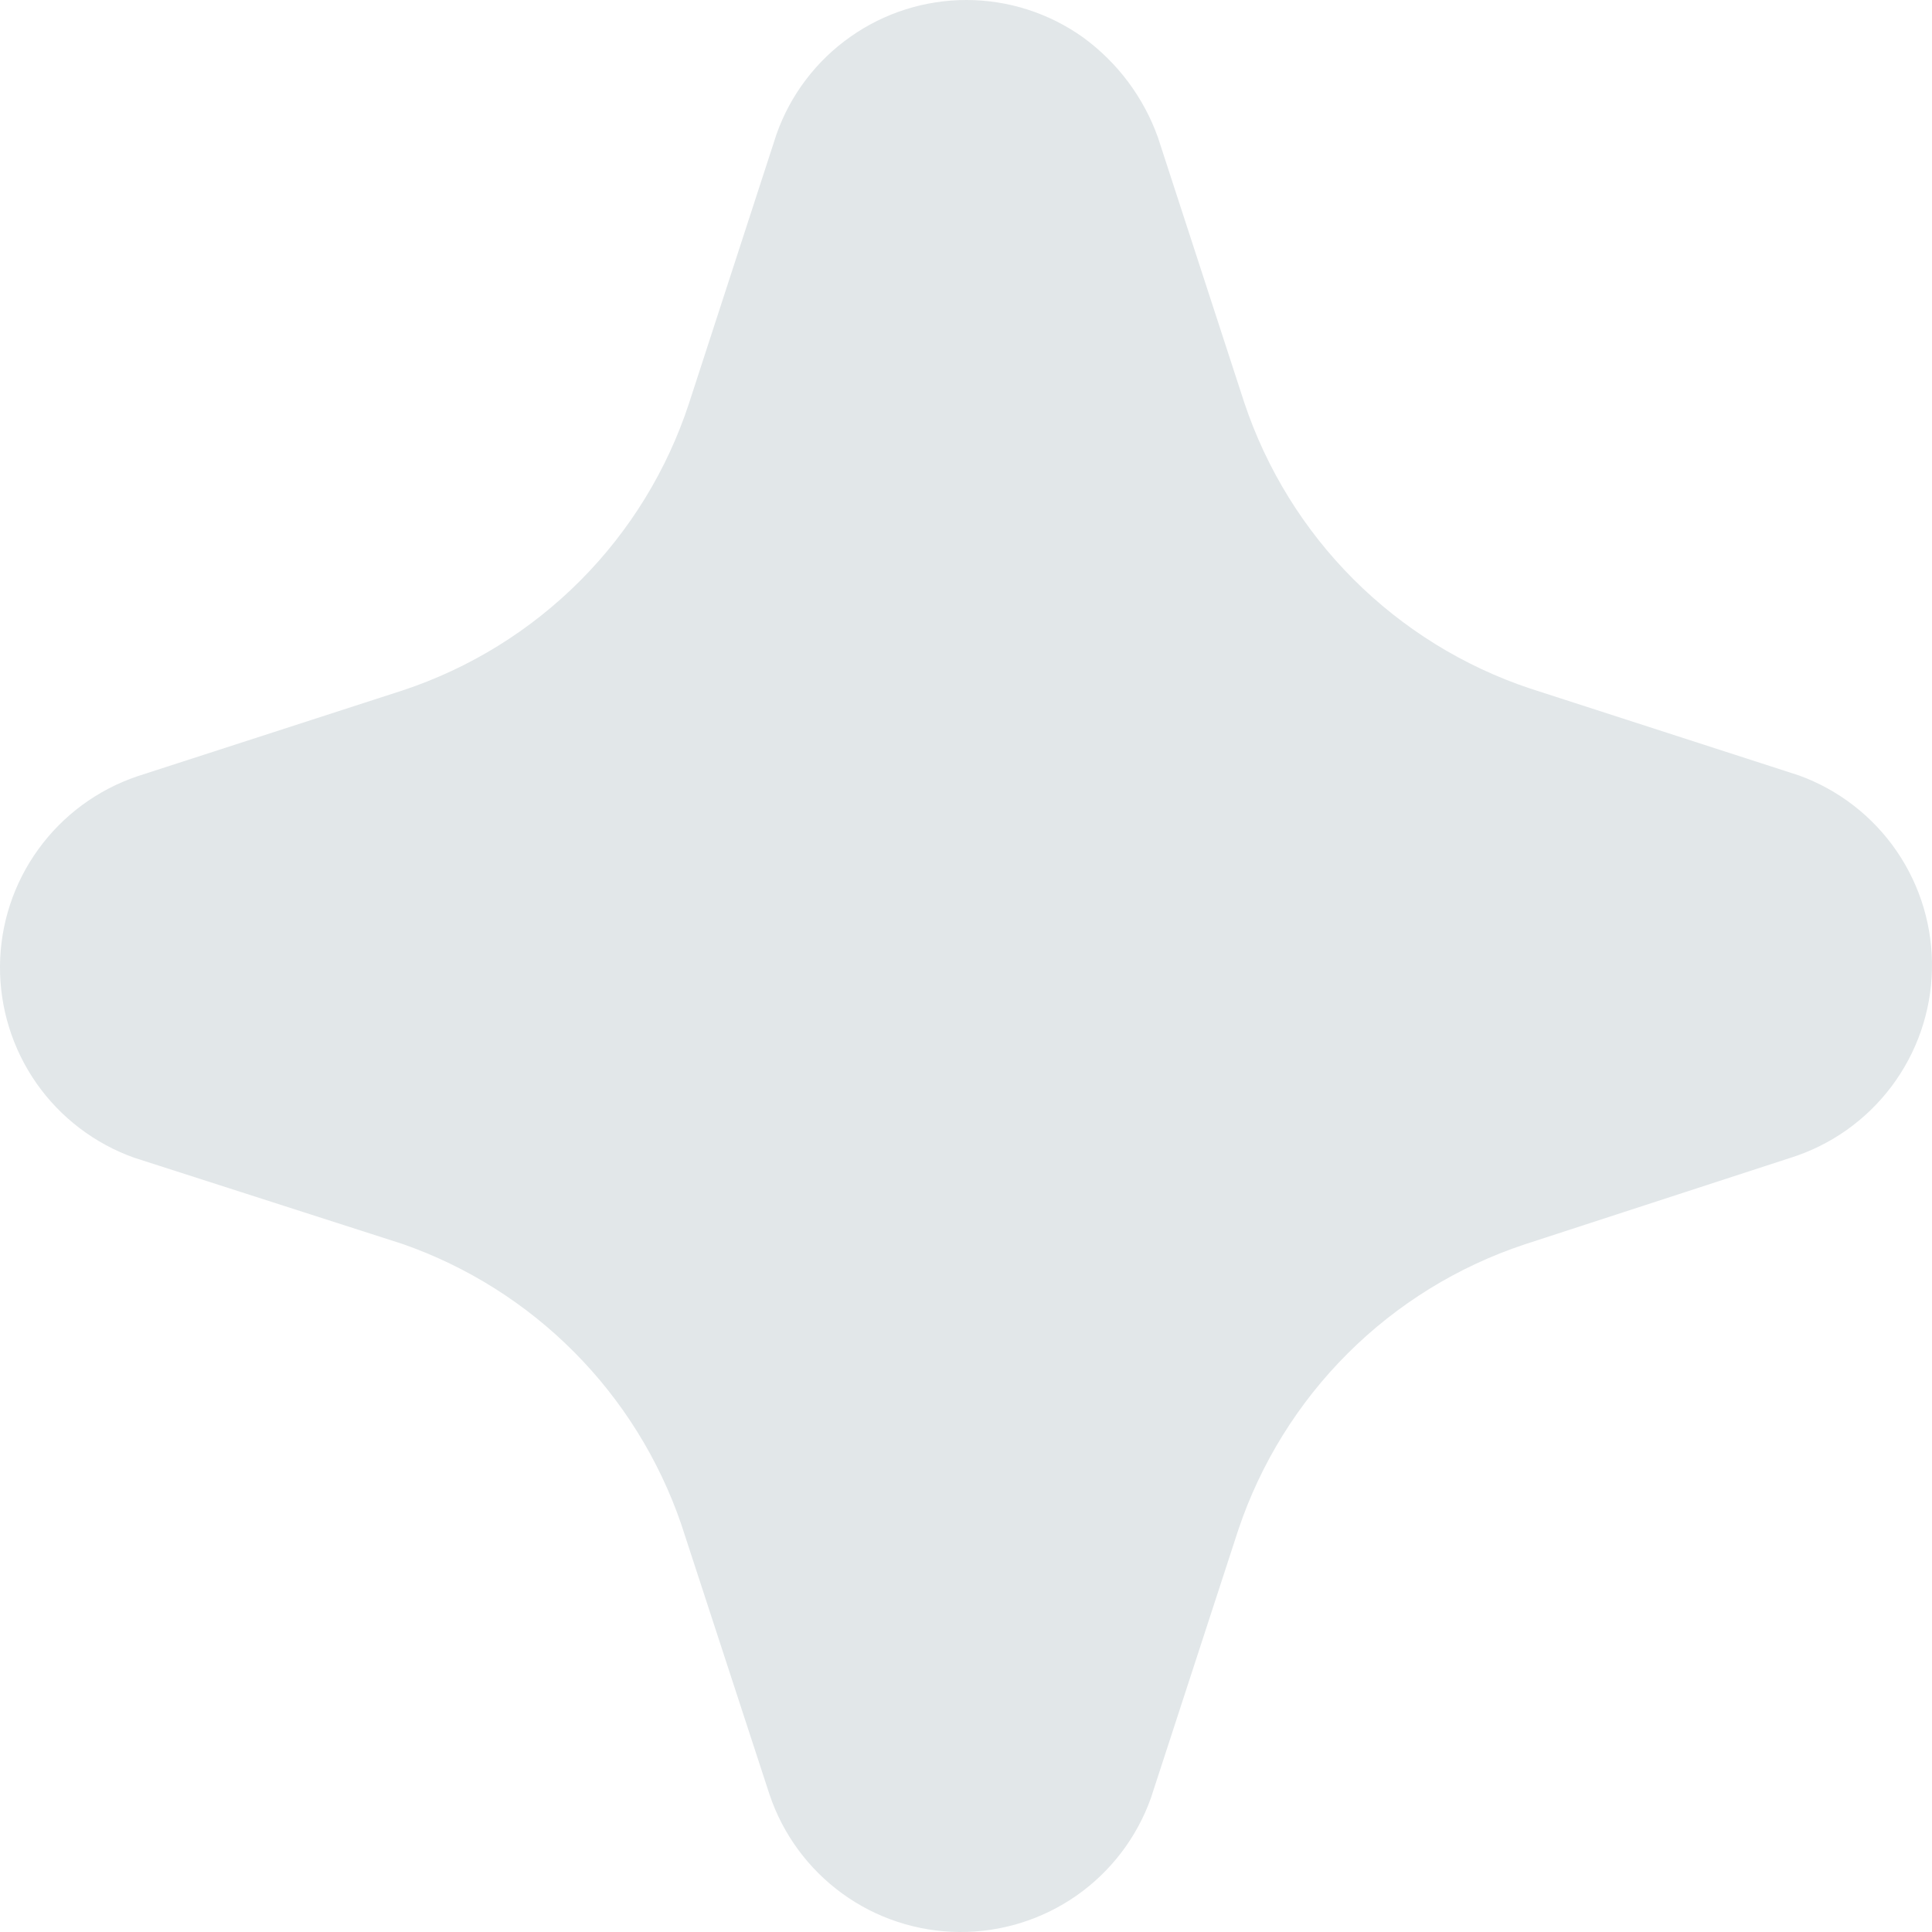
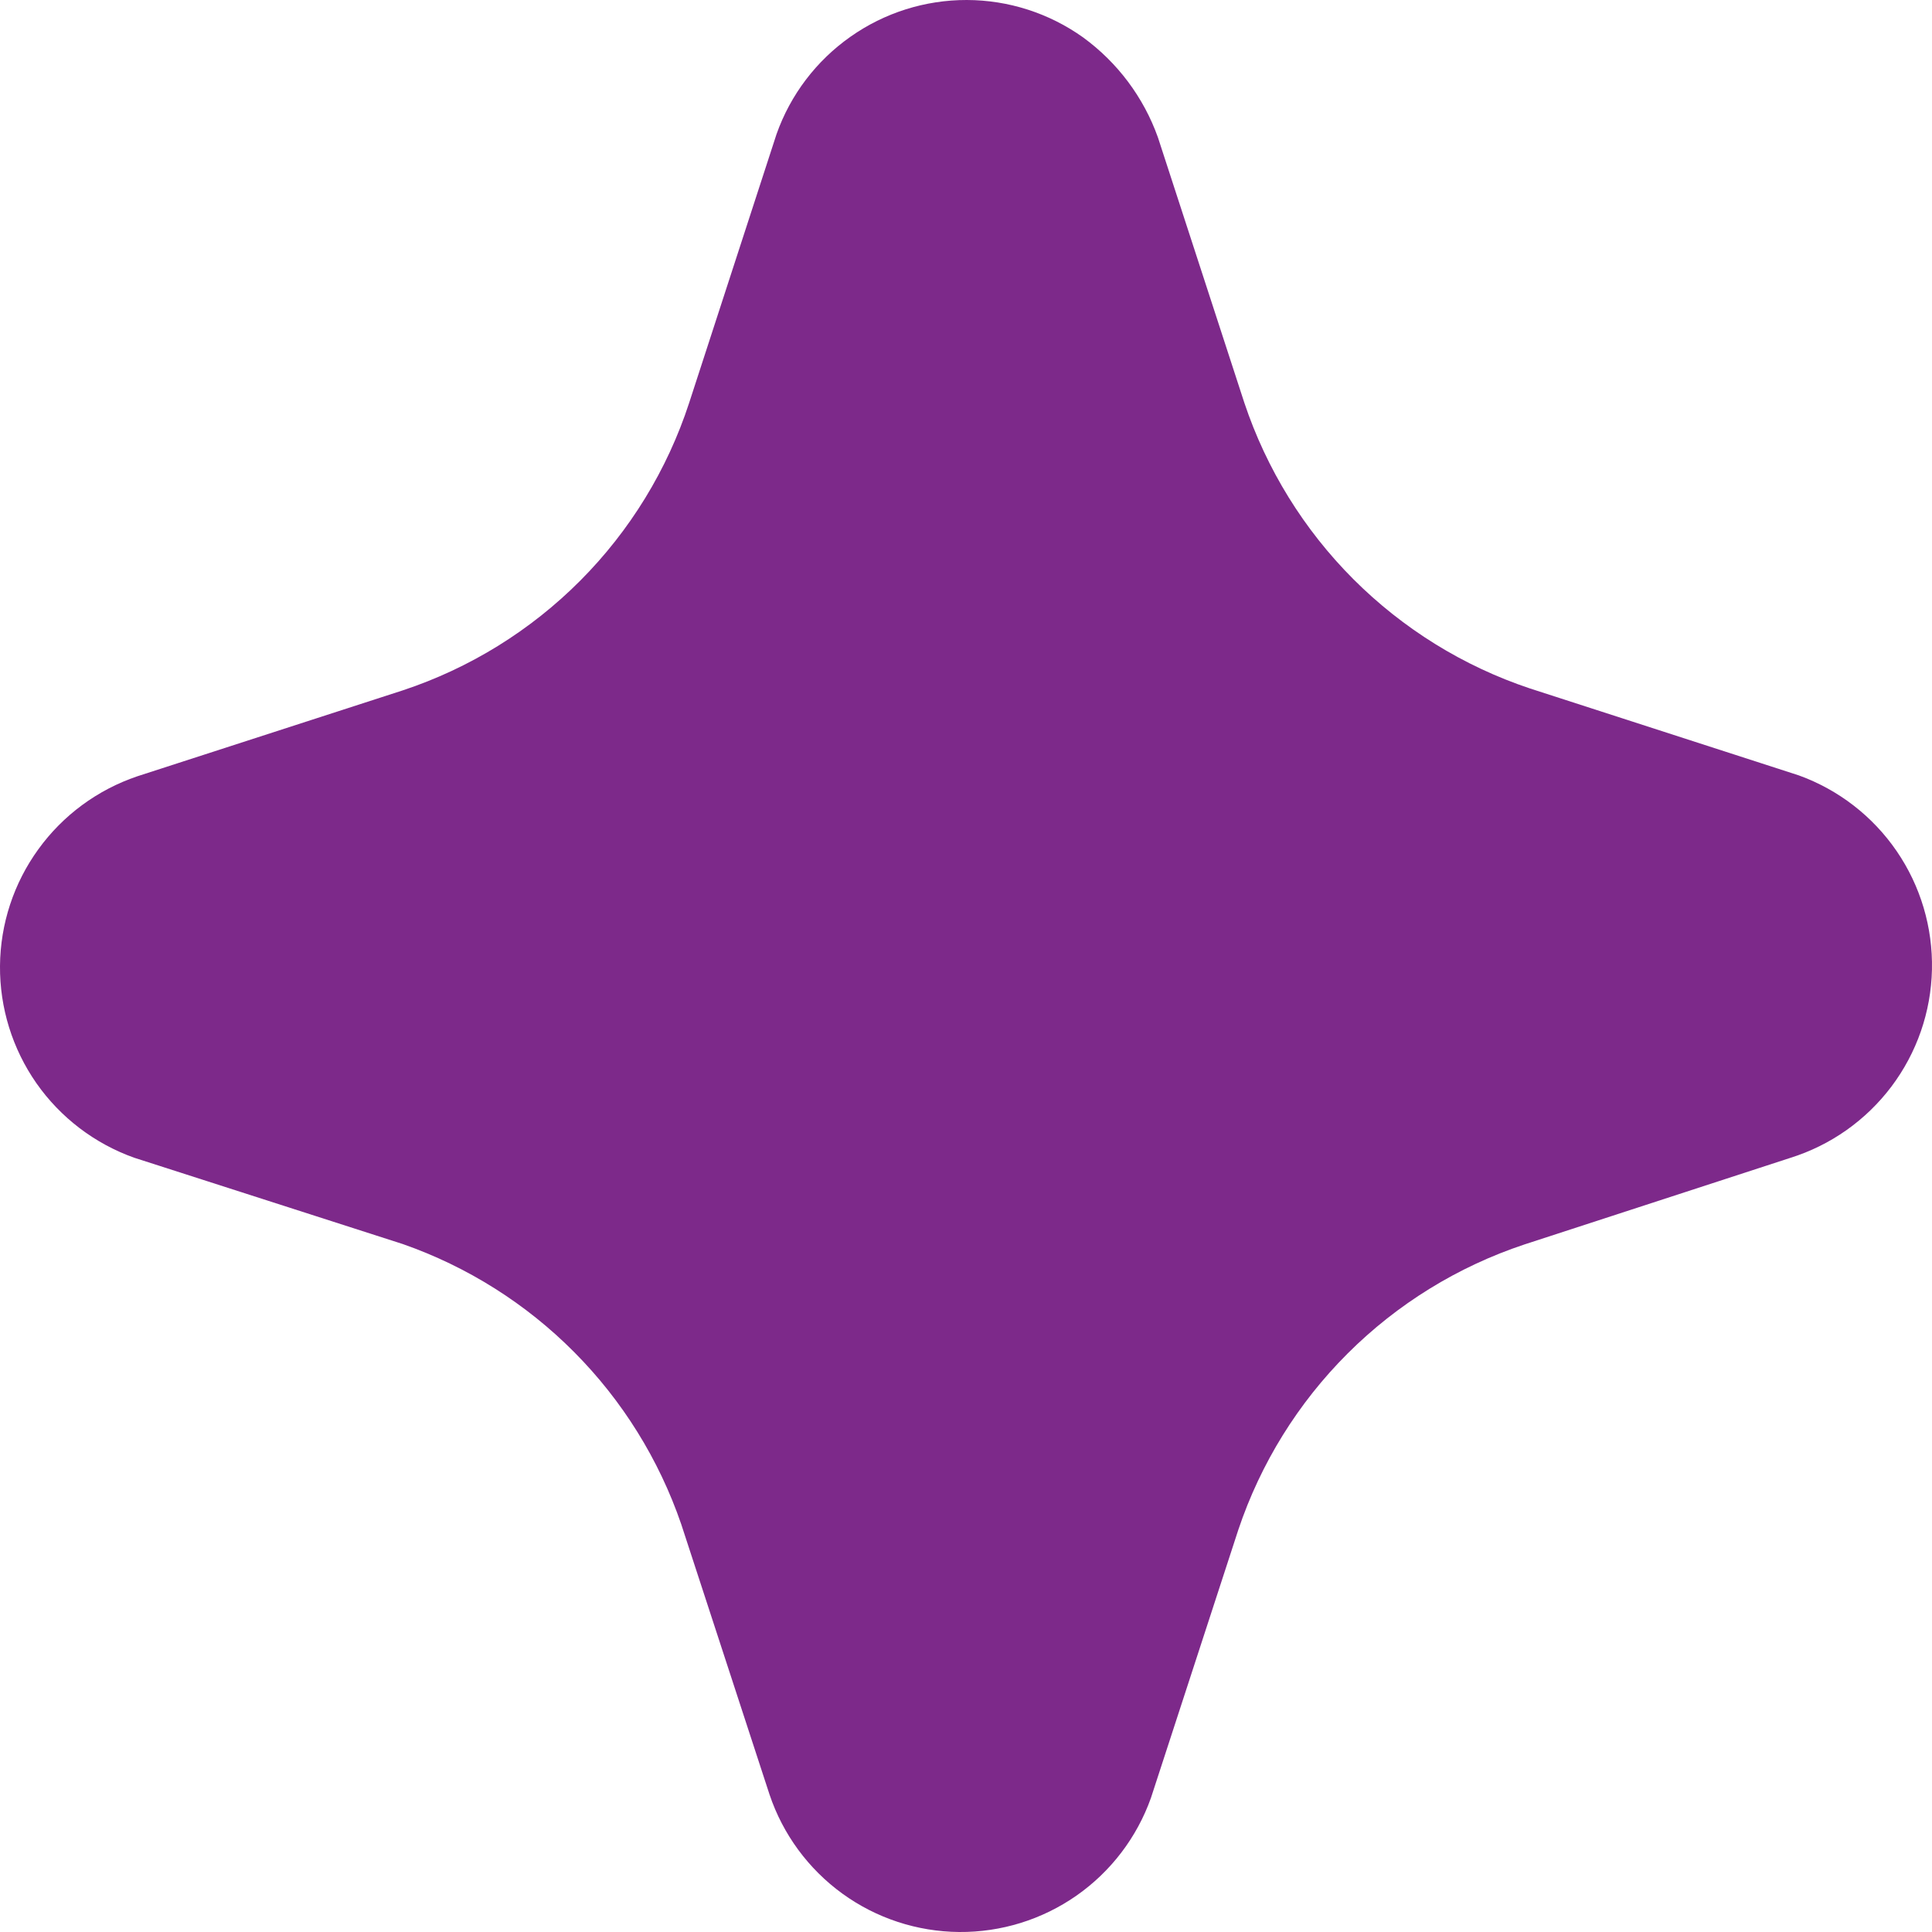
<svg xmlns="http://www.w3.org/2000/svg" width="40" height="40" viewBox="0 0 40 40" fill="none">
-   <path d="M17.606 0.762C18.311 0.264 19.154 -0.002 20.017 1.14441e-05C20.88 0.002 21.722 0.273 22.424 0.774C23.137 1.294 23.677 2.014 23.974 2.846L25.762 8.337C26.222 9.714 26.995 10.965 28.021 11.992C29.047 13.018 30.297 13.793 31.674 14.253L37.241 16.053C38.065 16.351 38.773 16.899 39.268 17.621C39.763 18.343 40.018 19.202 39.999 20.076C39.98 20.951 39.686 21.797 39.16 22.496C38.633 23.195 37.901 23.712 37.065 23.973L31.562 25.765C30.184 26.223 28.931 26.995 27.903 28.021C26.875 29.046 26.1 30.296 25.638 31.673L23.829 37.224C23.538 38.042 22.999 38.749 22.287 39.247C21.575 39.744 20.726 40.007 19.857 40C18.988 39.992 18.143 39.715 17.44 39.205C16.737 38.695 16.21 37.979 15.933 37.156L14.104 31.557C13.644 30.217 12.887 28.999 11.889 27.995C10.891 26.99 9.677 26.225 8.34 25.757L2.777 23.969C1.959 23.677 1.252 23.138 0.754 22.427C0.257 21.715 -0.007 20.866 0 19.998C0.007 19.13 0.284 18.286 0.794 17.583C1.303 16.879 2.018 16.352 2.841 16.073L8.34 14.293C9.725 13.834 10.983 13.056 12.013 12.022C13.042 10.989 13.815 9.728 14.268 8.341L16.077 2.778C16.365 1.962 16.901 1.258 17.606 0.762Z" fill="#E2E7E9" />
+   <path d="M17.606 0.762C18.311 0.264 19.154 -0.002 20.017 1.14441e-05C20.88 0.002 21.722 0.273 22.424 0.774C23.137 1.294 23.677 2.014 23.974 2.846L25.762 8.337C26.222 9.714 26.995 10.965 28.021 11.992C29.047 13.018 30.297 13.793 31.674 14.253L37.241 16.053C38.065 16.351 38.773 16.899 39.268 17.621C39.763 18.343 40.018 19.202 39.999 20.076C39.98 20.951 39.686 21.797 39.16 22.496C38.633 23.195 37.901 23.712 37.065 23.973L31.562 25.765C30.184 26.223 28.931 26.995 27.903 28.021C26.875 29.046 26.1 30.296 25.638 31.673L23.829 37.224C23.538 38.042 22.999 38.749 22.287 39.247C21.575 39.744 20.726 40.007 19.857 40C18.988 39.992 18.143 39.715 17.44 39.205C16.737 38.695 16.21 37.979 15.933 37.156L14.104 31.557C13.644 30.217 12.887 28.999 11.889 27.995C10.891 26.99 9.677 26.225 8.34 25.757L2.777 23.969C1.959 23.677 1.252 23.138 0.754 22.427C0.257 21.715 -0.007 20.866 0 19.998C0.007 19.13 0.284 18.286 0.794 17.583C1.303 16.879 2.018 16.352 2.841 16.073L8.34 14.293C9.725 13.834 10.983 13.056 12.013 12.022C13.042 10.989 13.815 9.728 14.268 8.341L16.077 2.778C16.365 1.962 16.901 1.258 17.606 0.762Z" fill="#7D298A" />
</svg>
